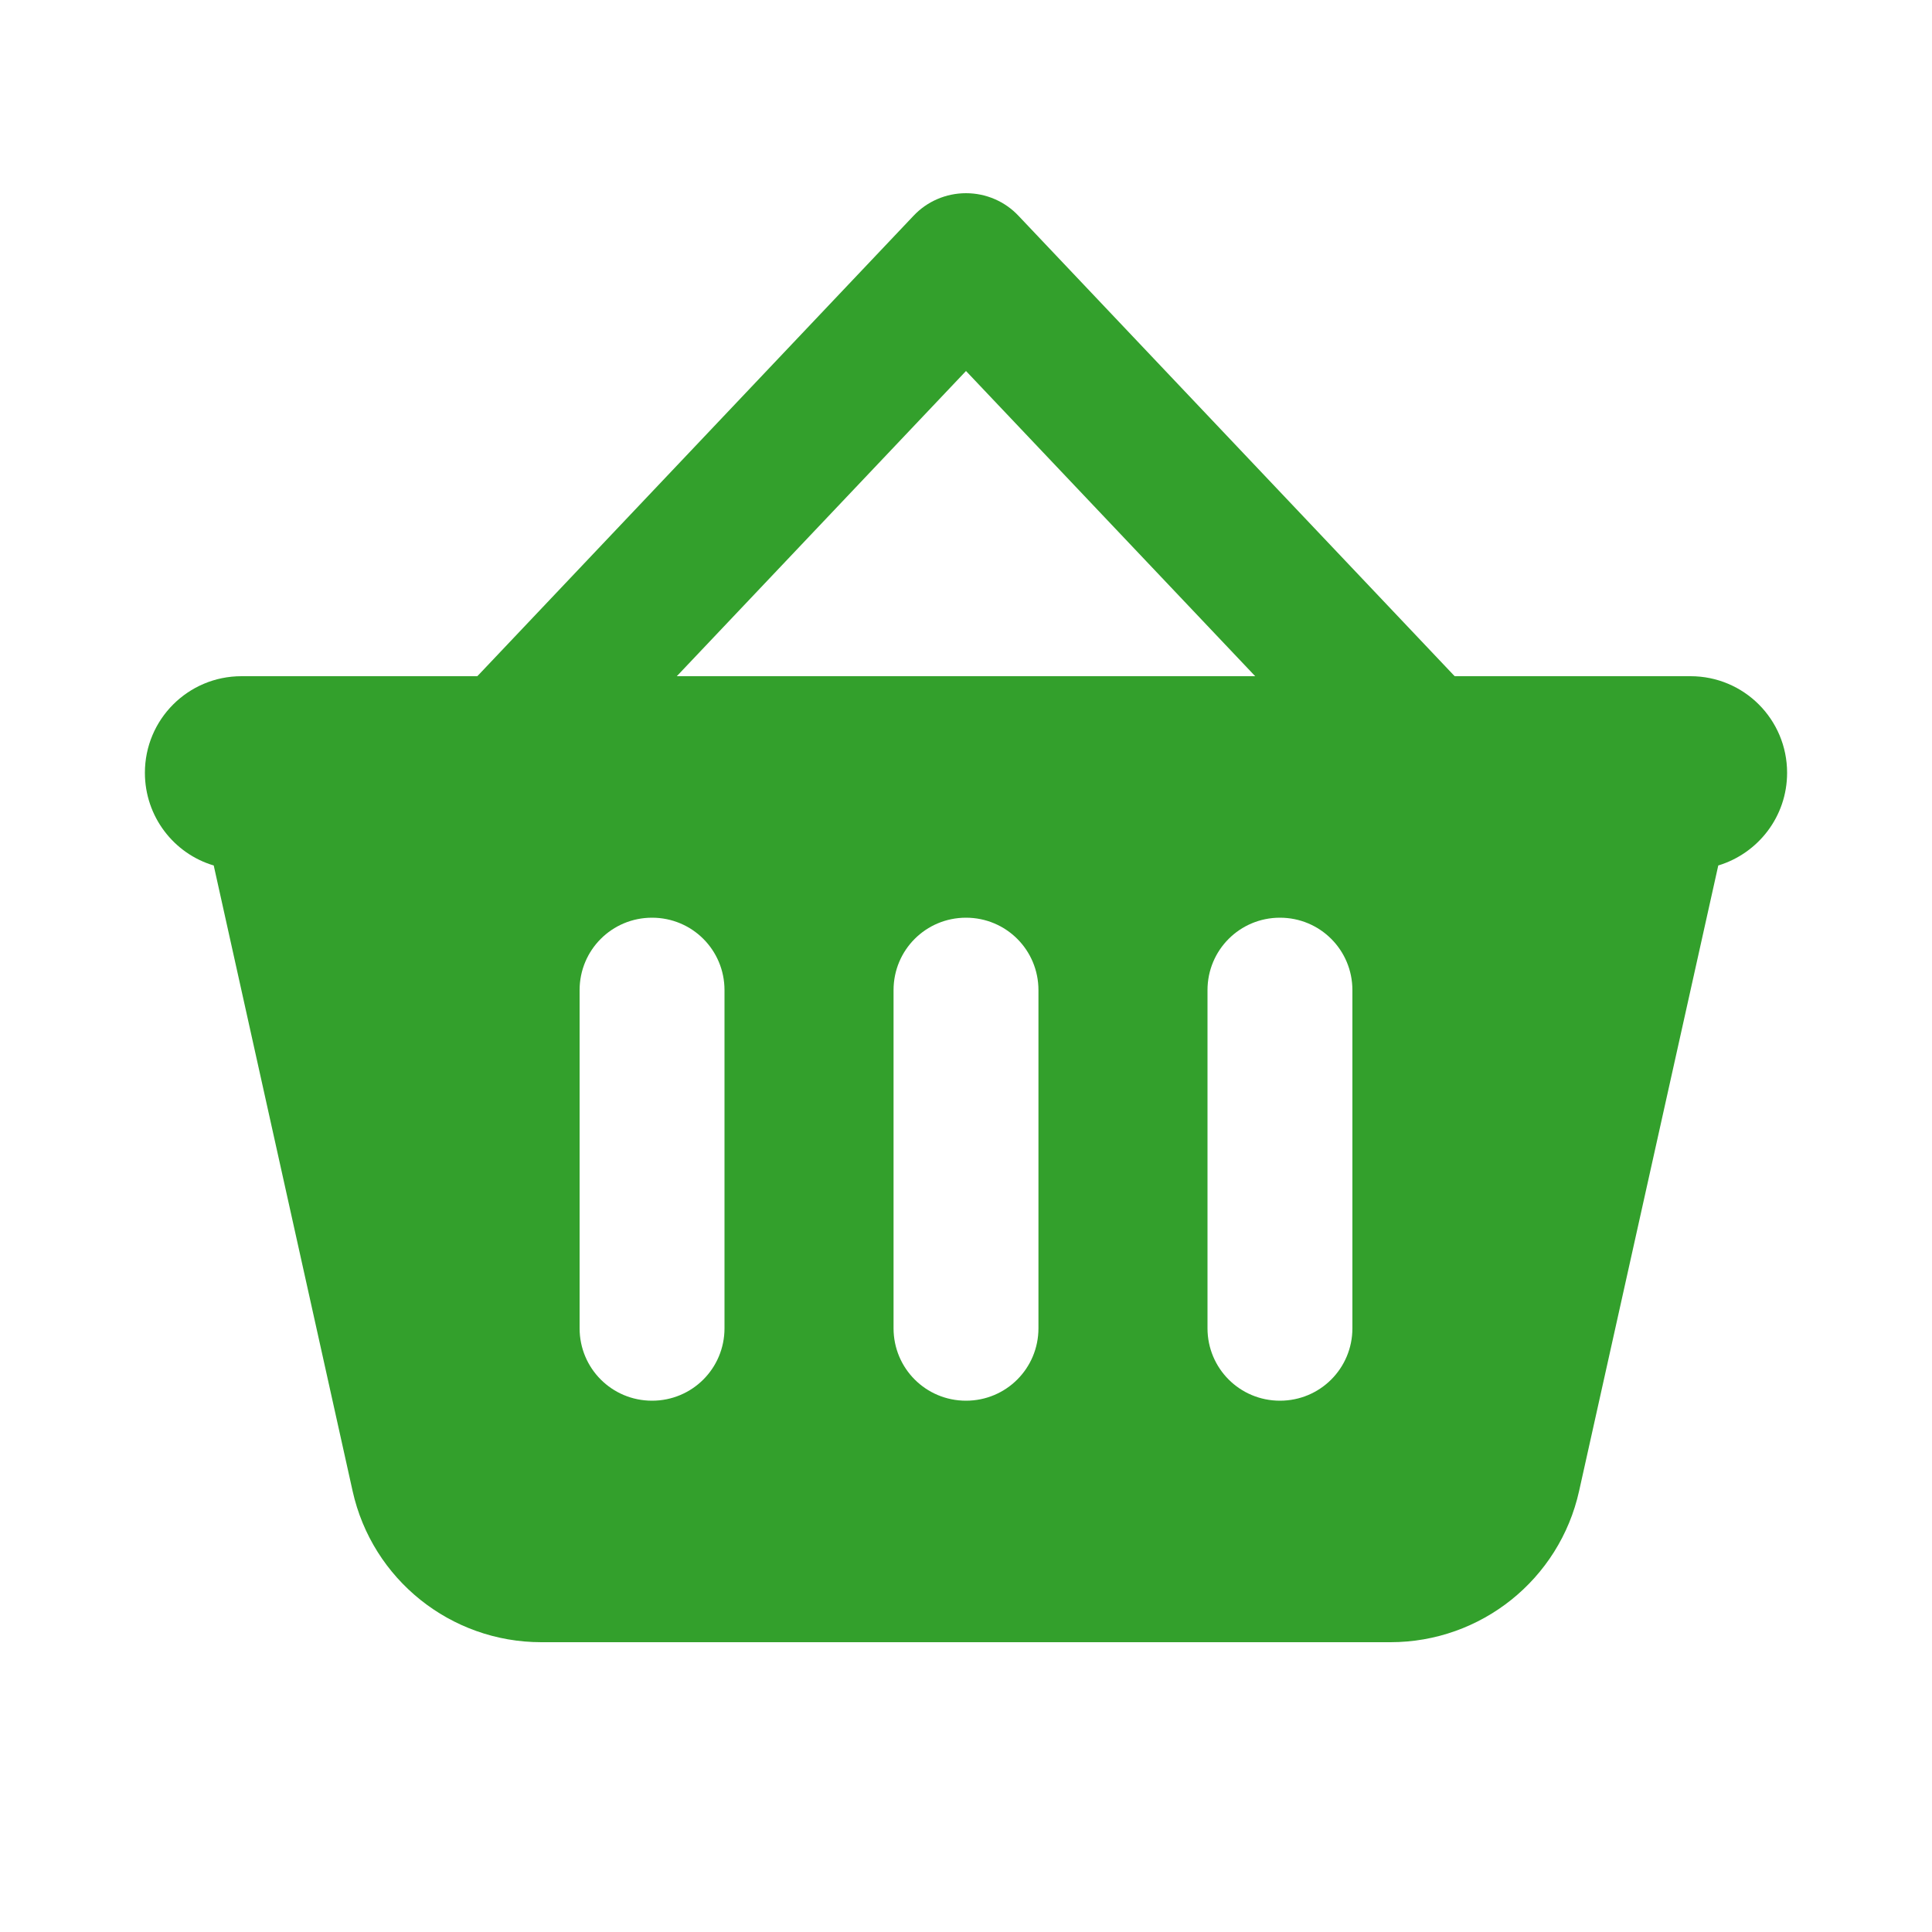
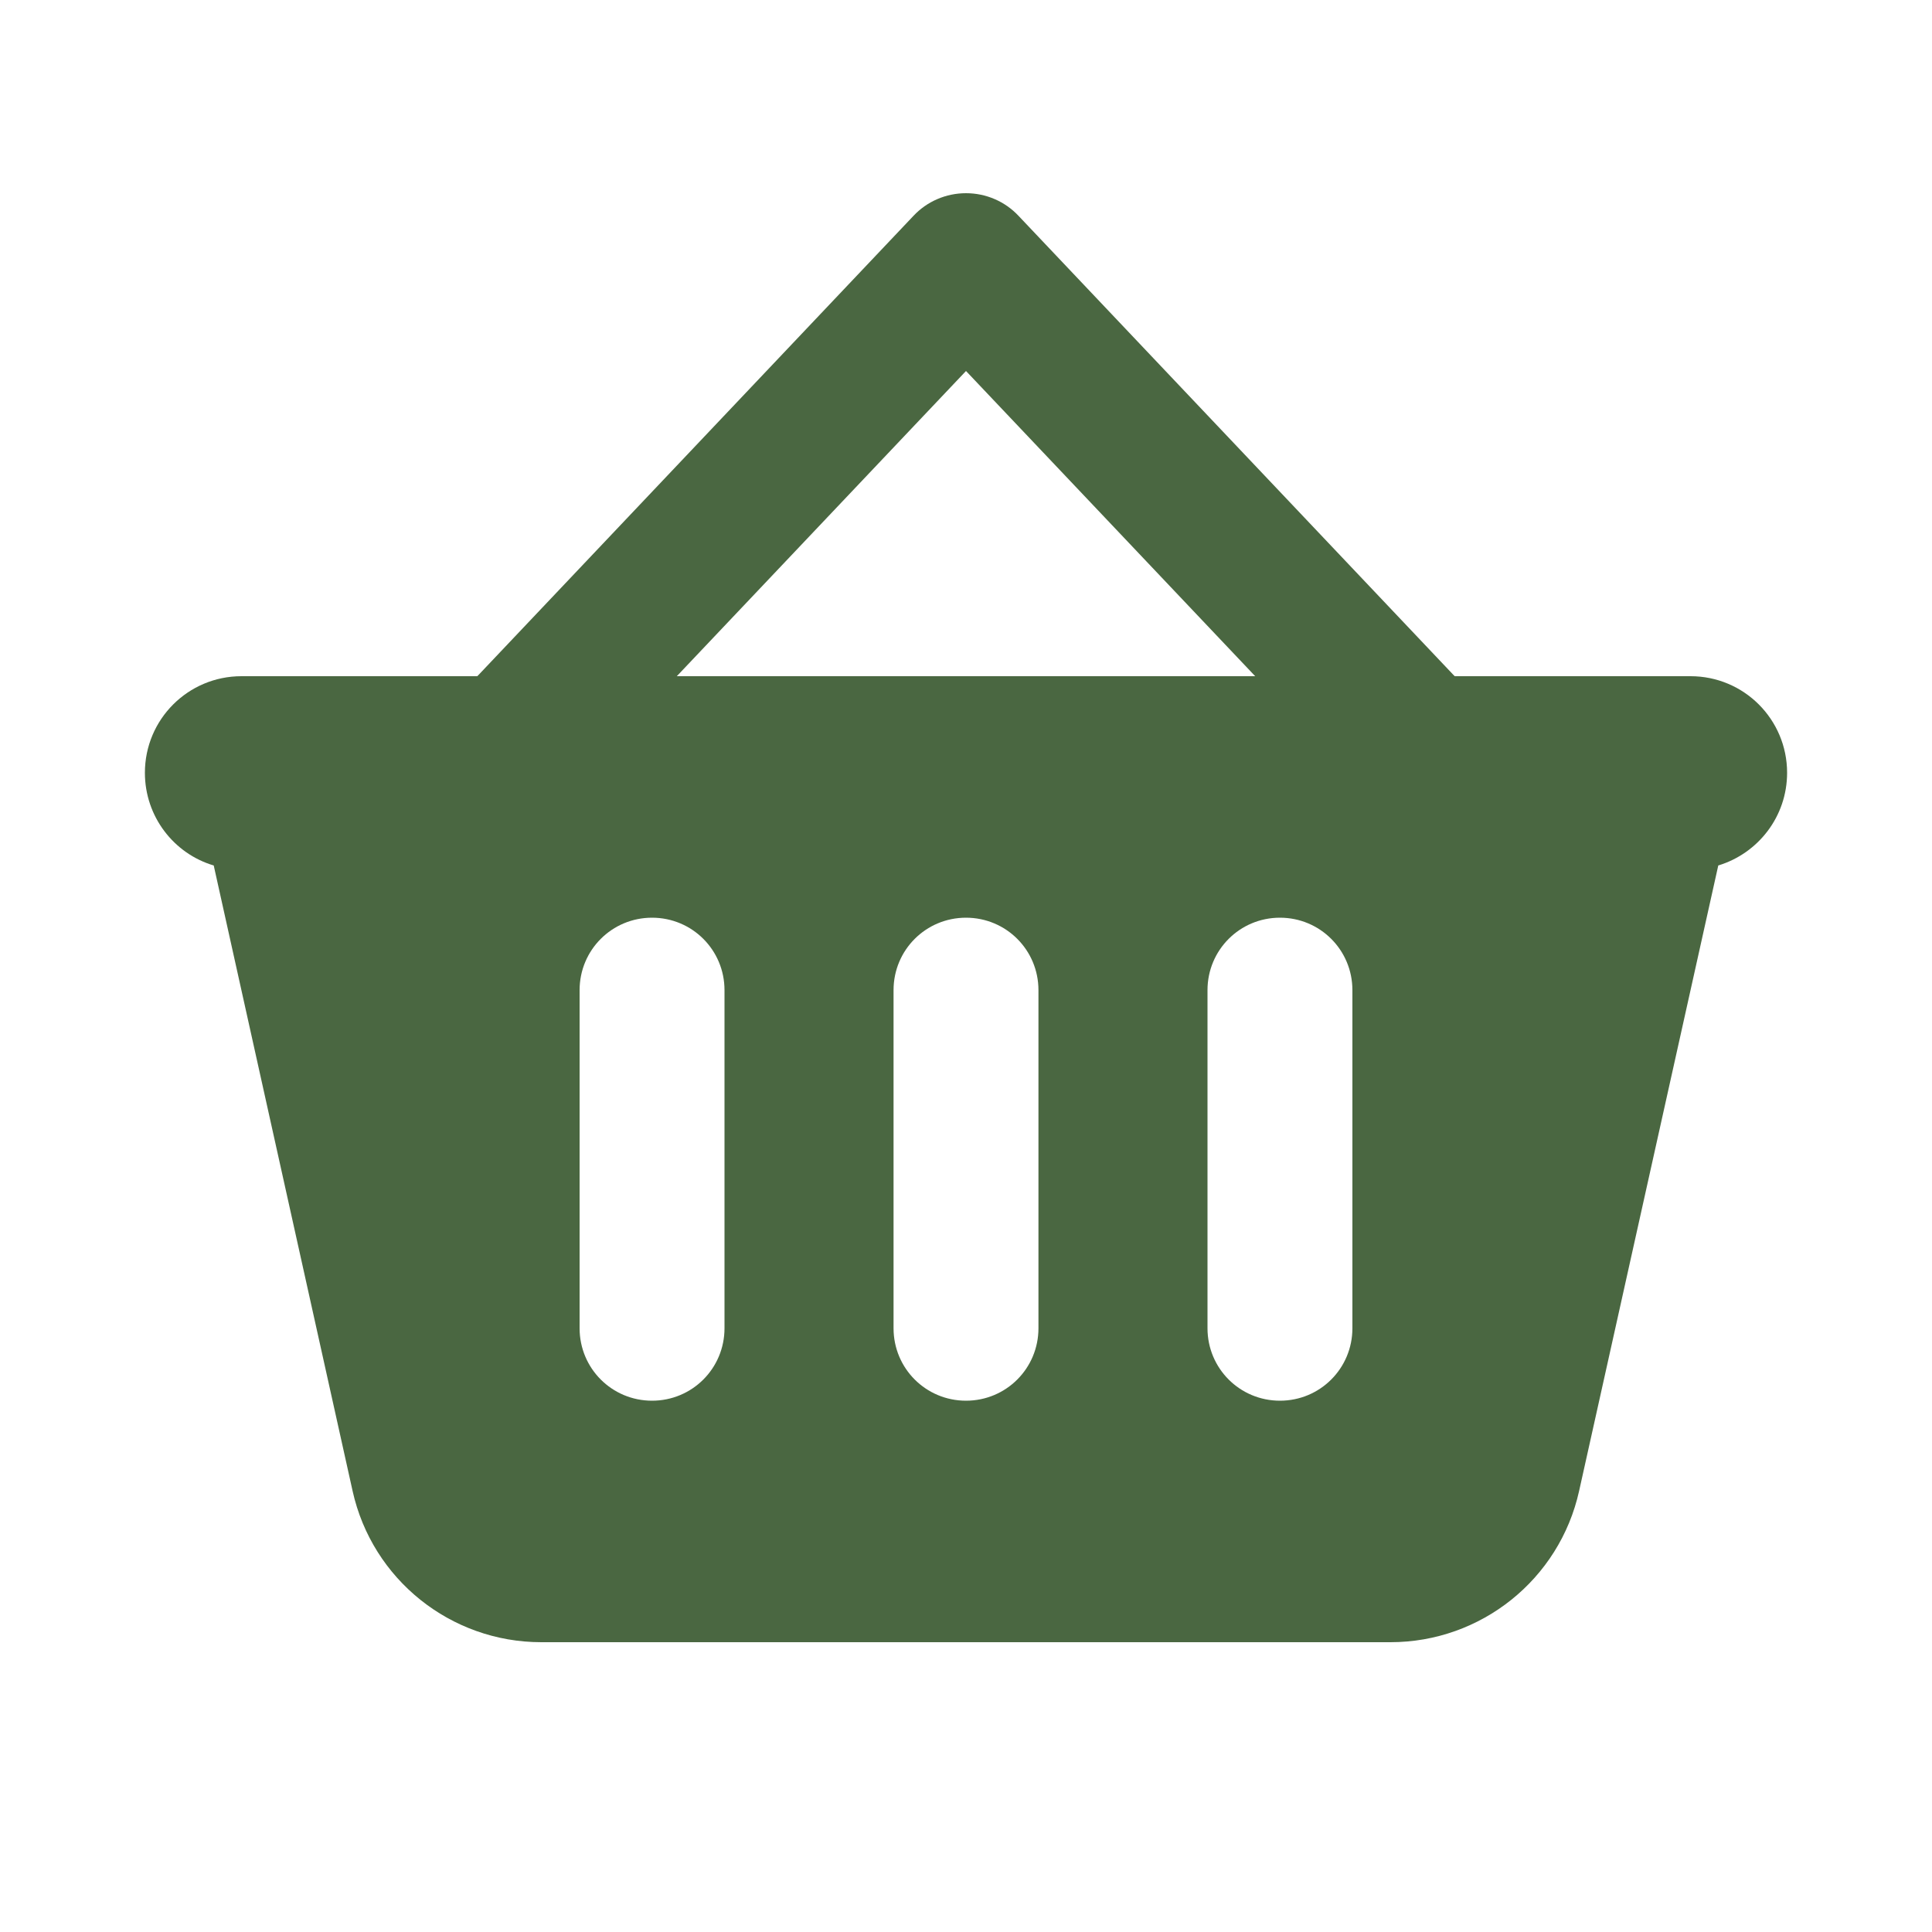
<svg xmlns="http://www.w3.org/2000/svg" viewBox="0 0 640 640">
-   <path fill="#33a02c" d="M320 64C326.6 64 332.9 66.7 337.4 71.5L481.4 223.5L481.9 224L560 224C577.7 224 592 238.3 592 256C592 270.5 582.4 282.7 569.2 286.7L523.1 493.9C516.6 523.2 490.6 544 460.6 544L179.3 544C149.3 544 123.3 523.2 116.8 493.9L70.8 286.7C57.6 282.8 48 270.5 48 256C48 238.3 62.3 224 80 224L158.1 224L158.6 223.5L302.6 71.5C307.1 66.7 313.4 64 320 64zM320 122.9L224.2 224L415.8 224L320 122.9zM240 328C240 314.7 229.3 304 216 304C202.7 304 192 314.7 192 328L192 440C192 453.3 202.7 464 216 464C229.3 464 240 453.3 240 440L240 328zM320 304C306.7 304 296 314.7 296 328L296 440C296 453.3 306.7 464 320 464C333.3 464 344 453.3 344 440L344 328C344 314.7 333.3 304 320 304zM448 328C448 314.7 437.3 304 424 304C410.7 304 400 314.7 400 328L400 440C400 453.3 410.7 464 424 464C437.3 464 448 453.3 448 440L448 328z" />
+   <path fill="#4A6741" d="M320 64C326.6 64 332.9 66.7 337.4 71.5L481.4 223.5L481.9 224L560 224C577.7 224 592 238.3 592 256C592 270.5 582.4 282.7 569.2 286.7L523.1 493.9C516.6 523.2 490.6 544 460.6 544L179.3 544C149.3 544 123.3 523.2 116.8 493.9L70.8 286.7C57.6 282.8 48 270.5 48 256C48 238.3 62.3 224 80 224L158.1 224L158.6 223.5L302.6 71.5C307.1 66.7 313.4 64 320 64zM320 122.9L224.2 224L415.8 224L320 122.9zM240 328C240 314.7 229.3 304 216 304C202.7 304 192 314.7 192 328L192 440C192 453.3 202.7 464 216 464C229.3 464 240 453.3 240 440L240 328zM320 304C306.7 304 296 314.7 296 328L296 440C296 453.3 306.7 464 320 464C333.3 464 344 453.3 344 440L344 328C344 314.7 333.3 304 320 304zM448 328C448 314.7 437.3 304 424 304C410.7 304 400 314.7 400 328L400 440C400 453.3 410.7 464 424 464C437.3 464 448 453.3 448 440L448 328z" />
</svg>
